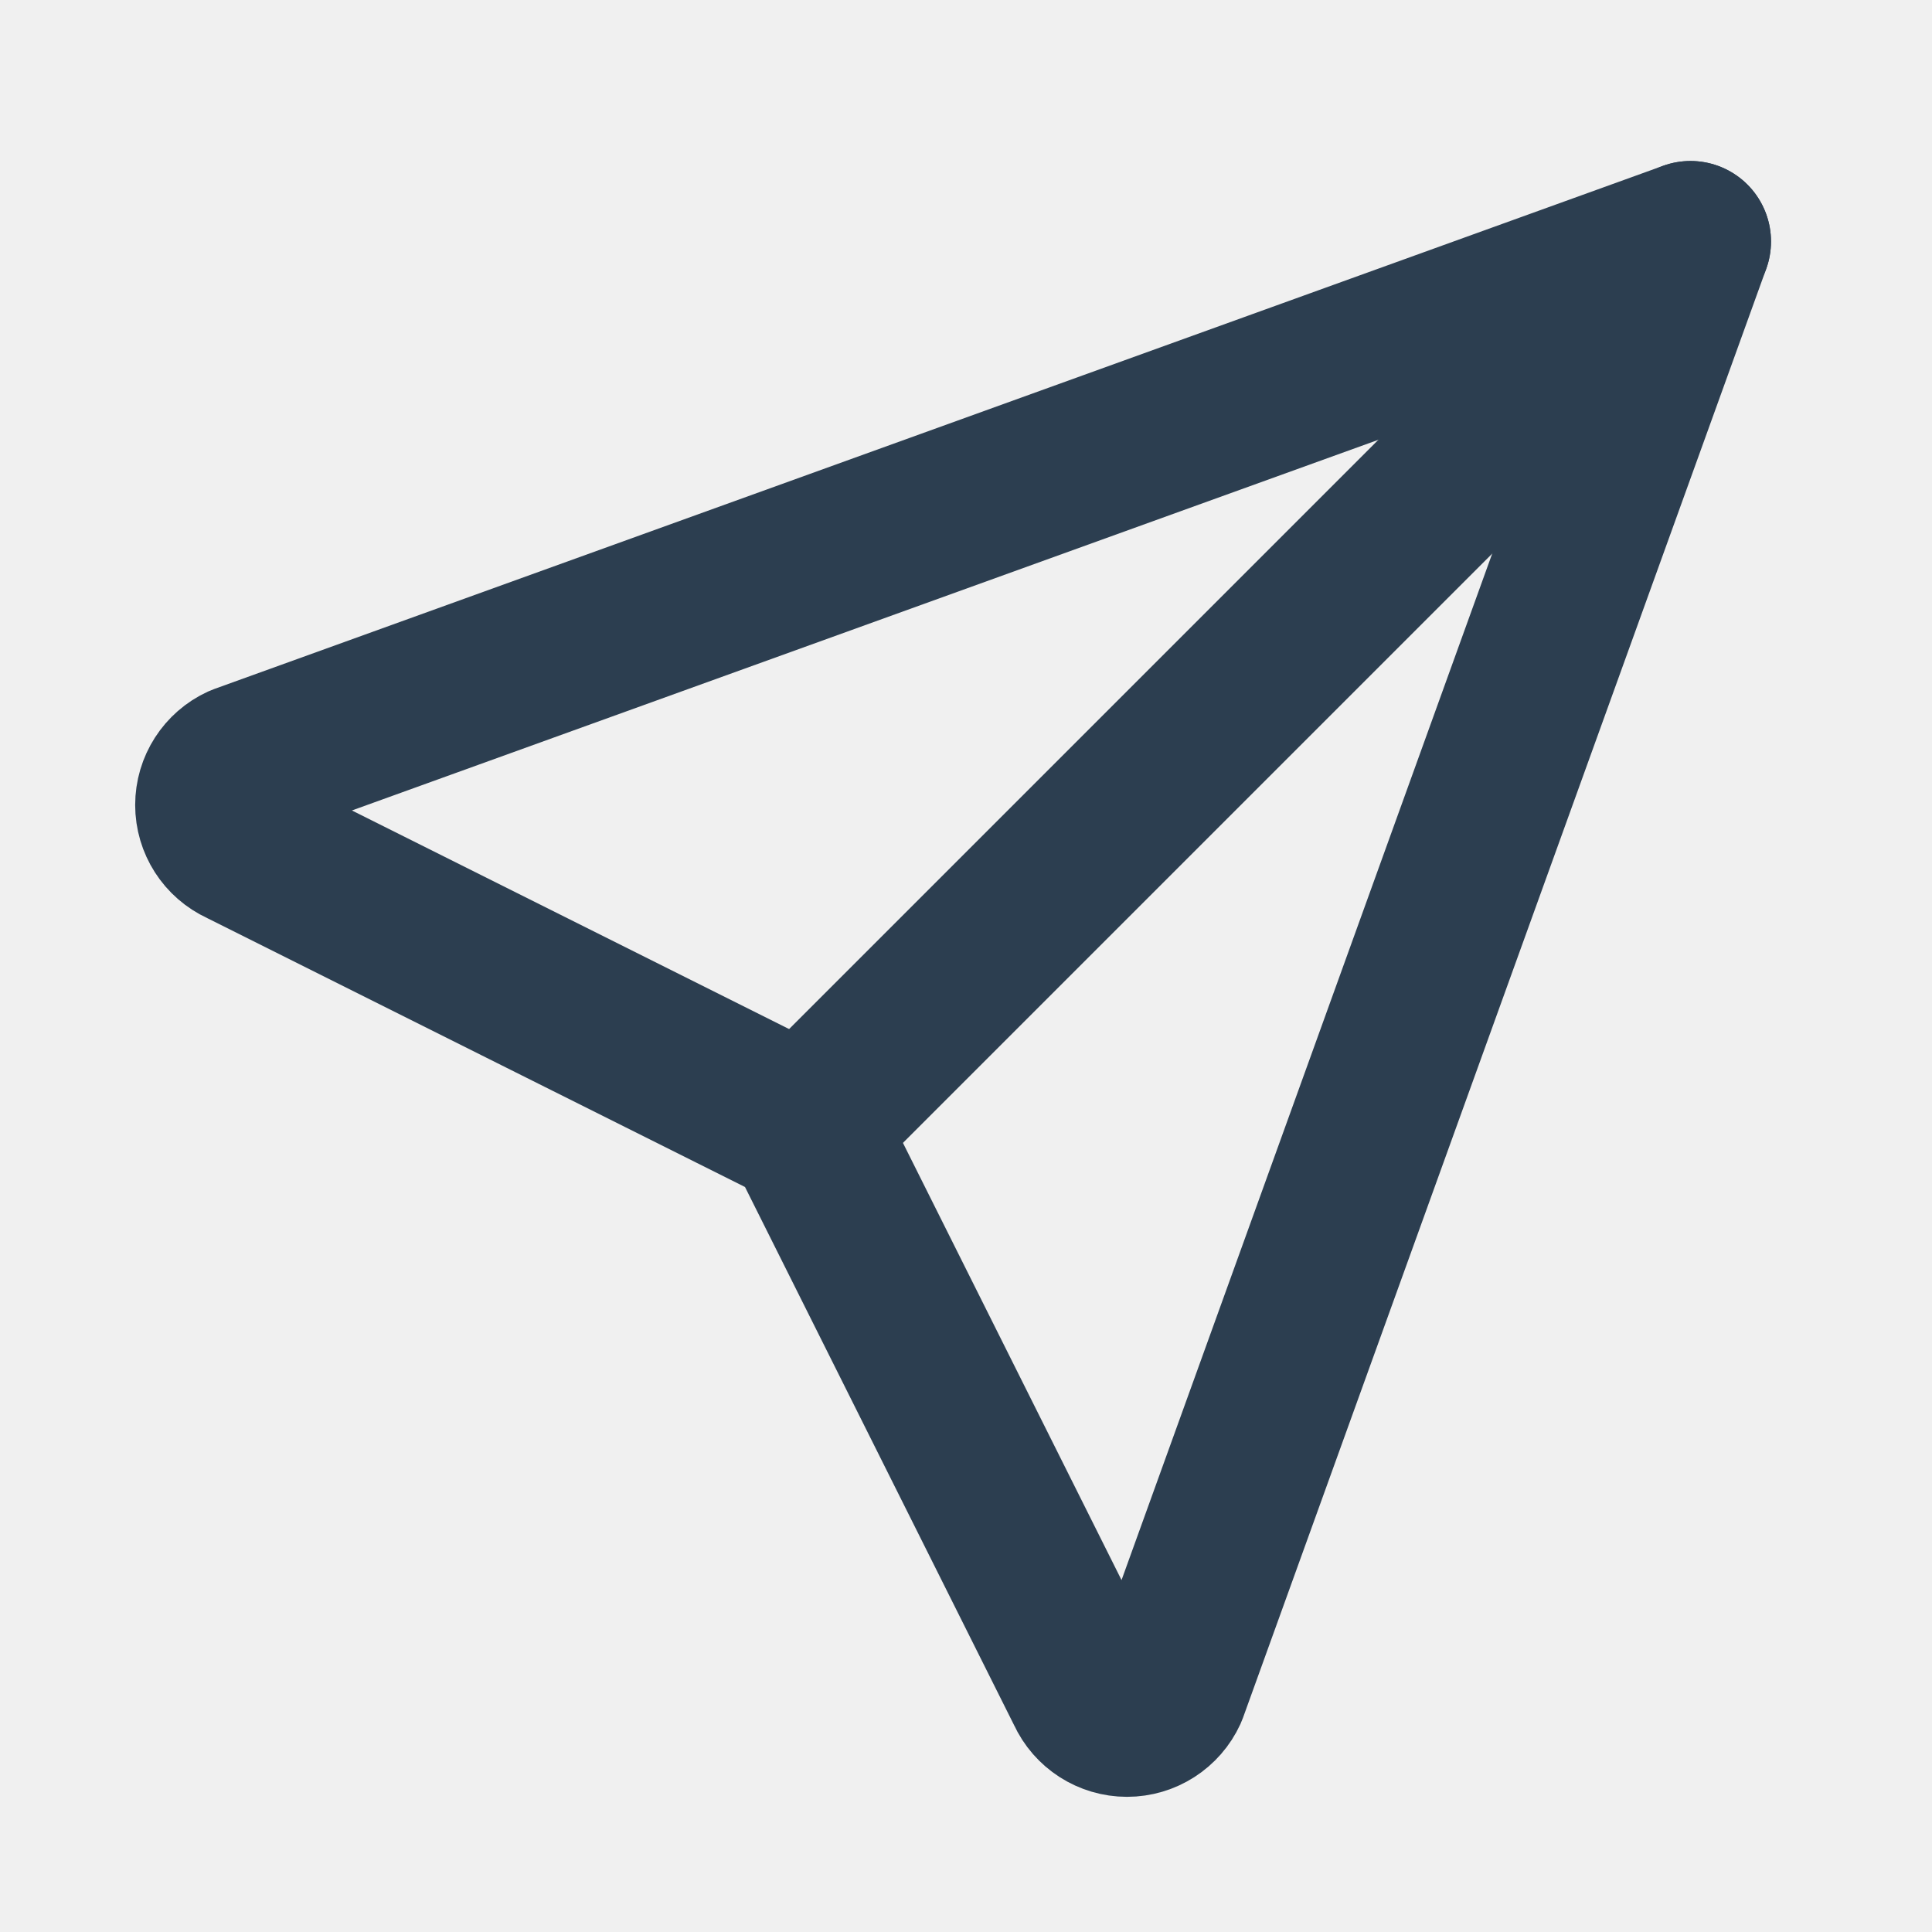
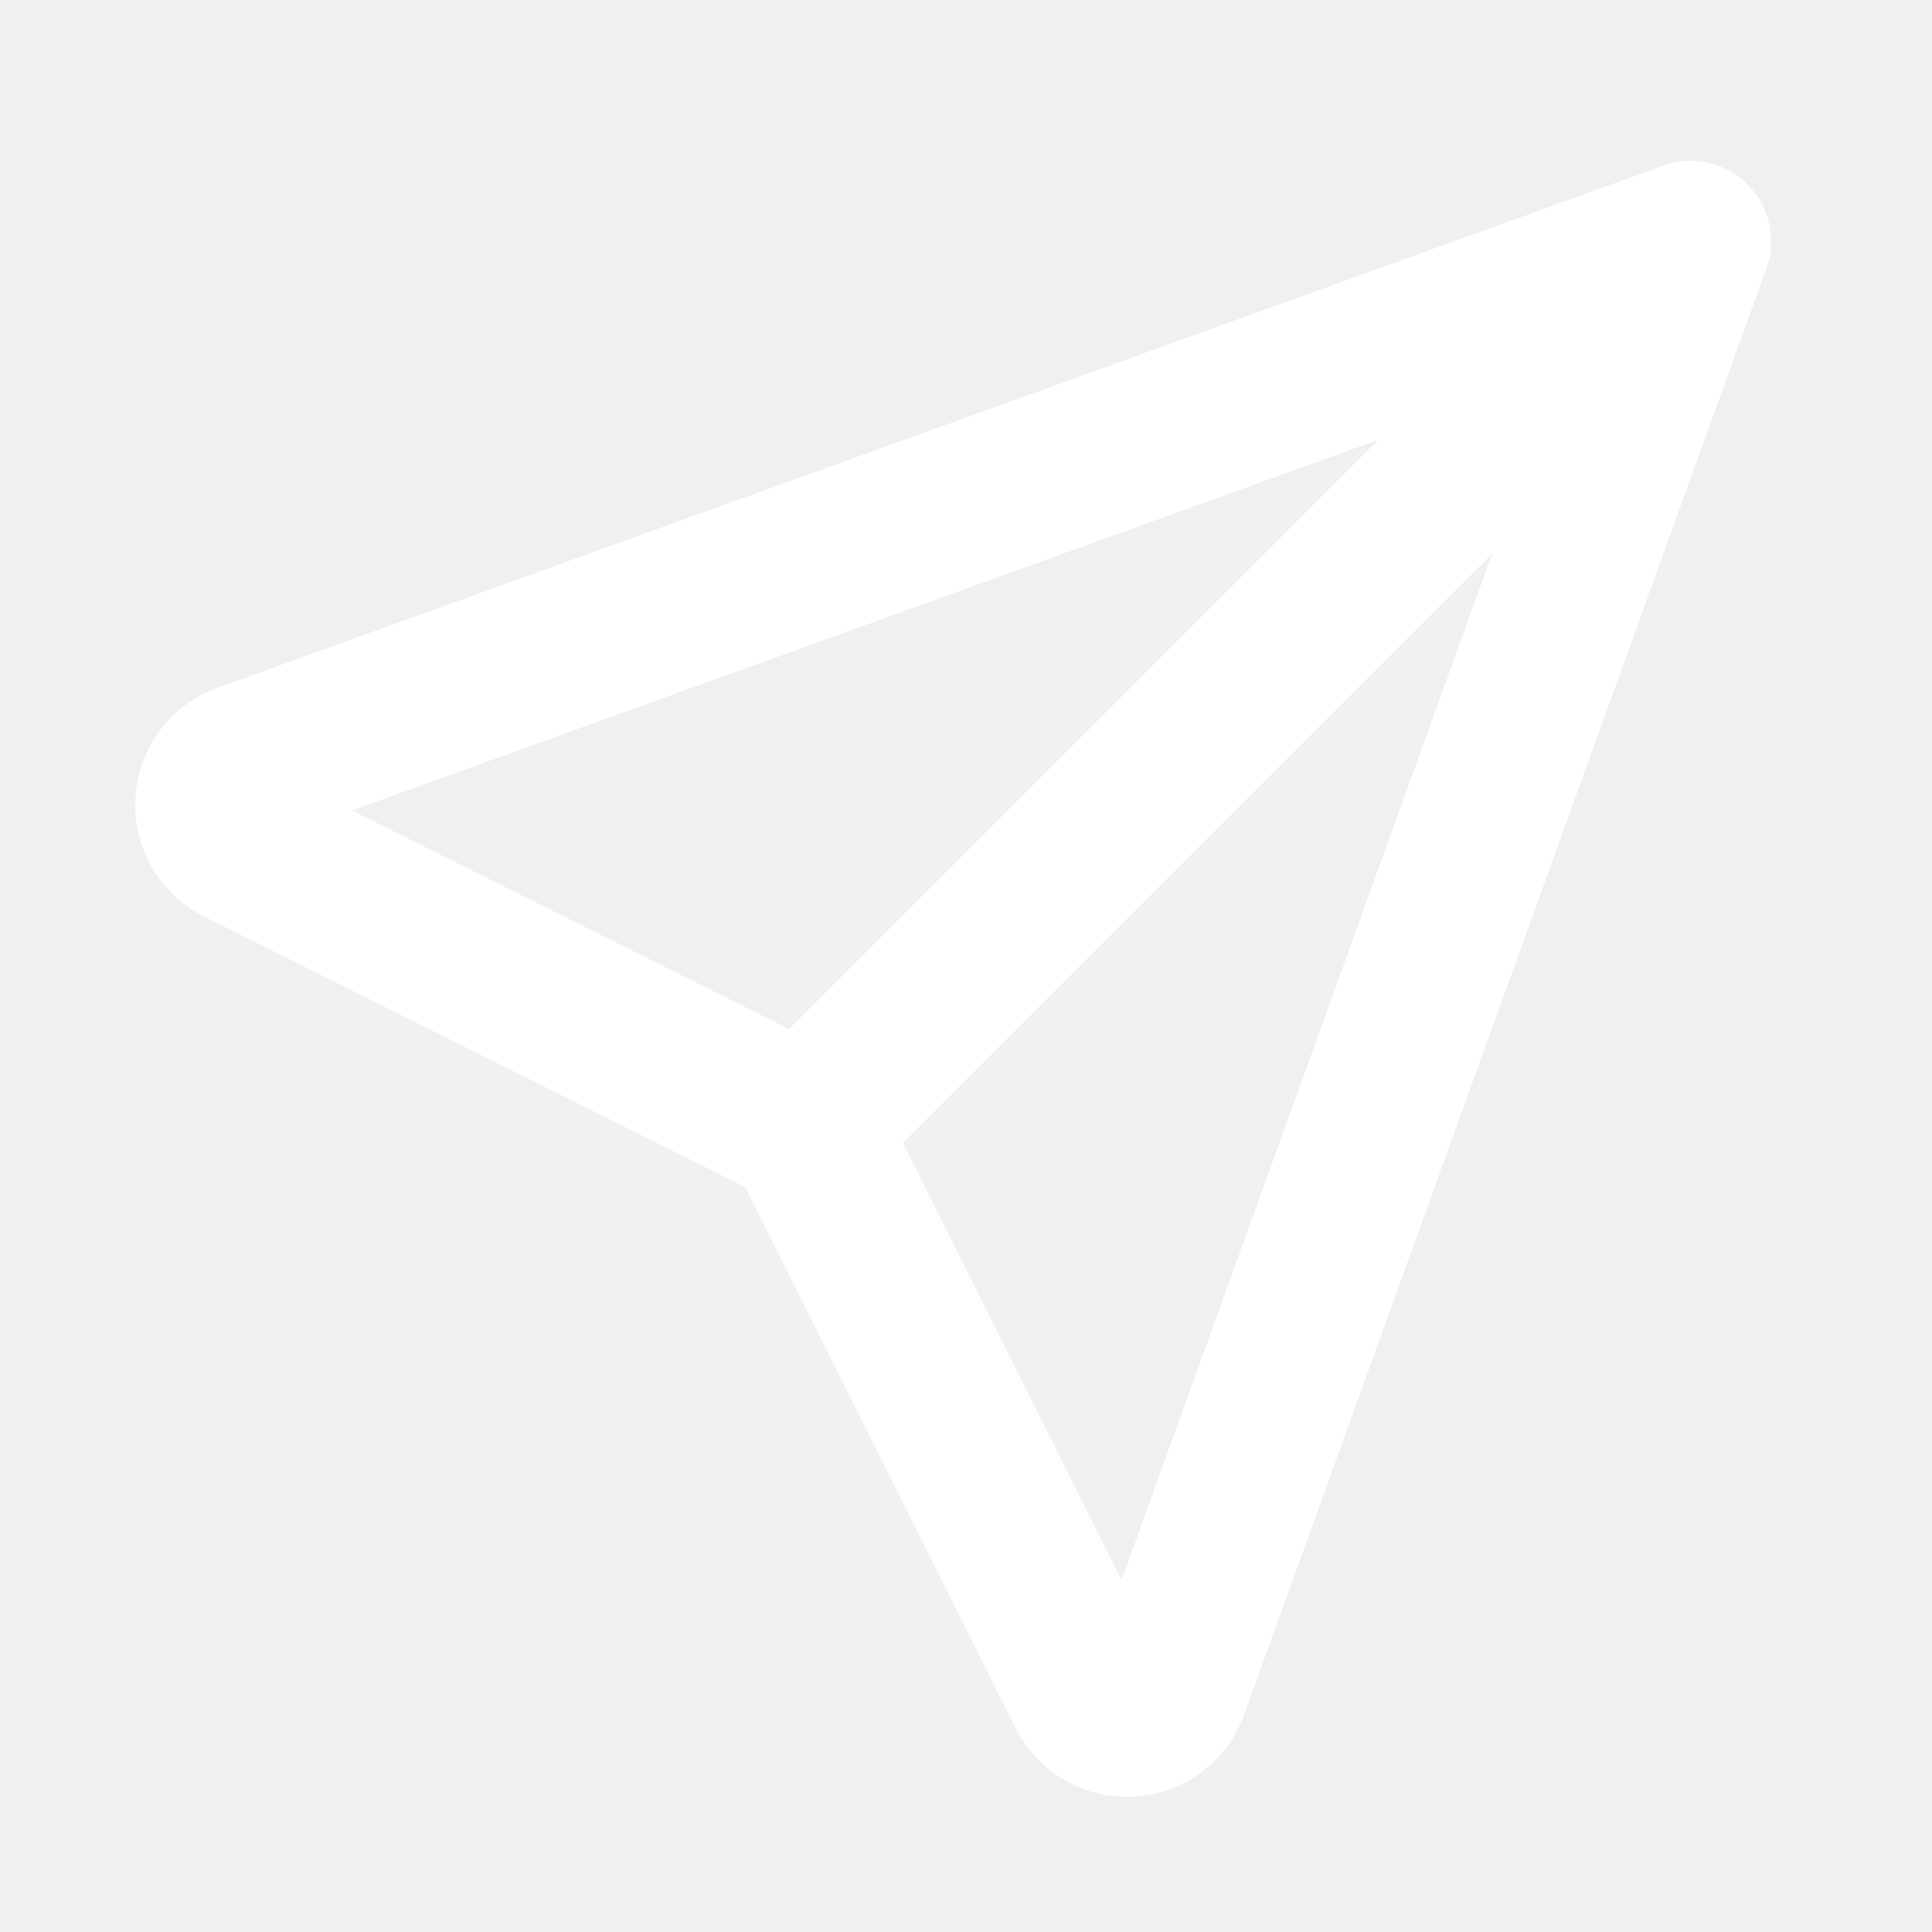
- <svg xmlns="http://www.w3.org/2000/svg" class="icon icon-tabler icon-tabler-send" width="20" height="20" viewBox="0 0 24 24" stroke-width="2" stroke="#2c3e50" fill="none" stroke-linecap="round" stroke-linejoin="round">
+ <svg xmlns="http://www.w3.org/2000/svg" class="icon icon-tabler icon-tabler-send" width="20" height="20" viewBox="0 0 24 24" stroke-width="2" stroke="#ffffff" fill="none" stroke-linecap="round" stroke-linejoin="round">
  <path stroke="none" d="M0 0h24v24H0z" />
  <line x1="10" y1="14" x2="21" y2="3" />
  <path d="M21 3L14.5 21a.55 .55 0 0 1 -1 0L10 14L3 10.5a.55 .55 0 0 1 0 -1L21 3" />
</svg>
